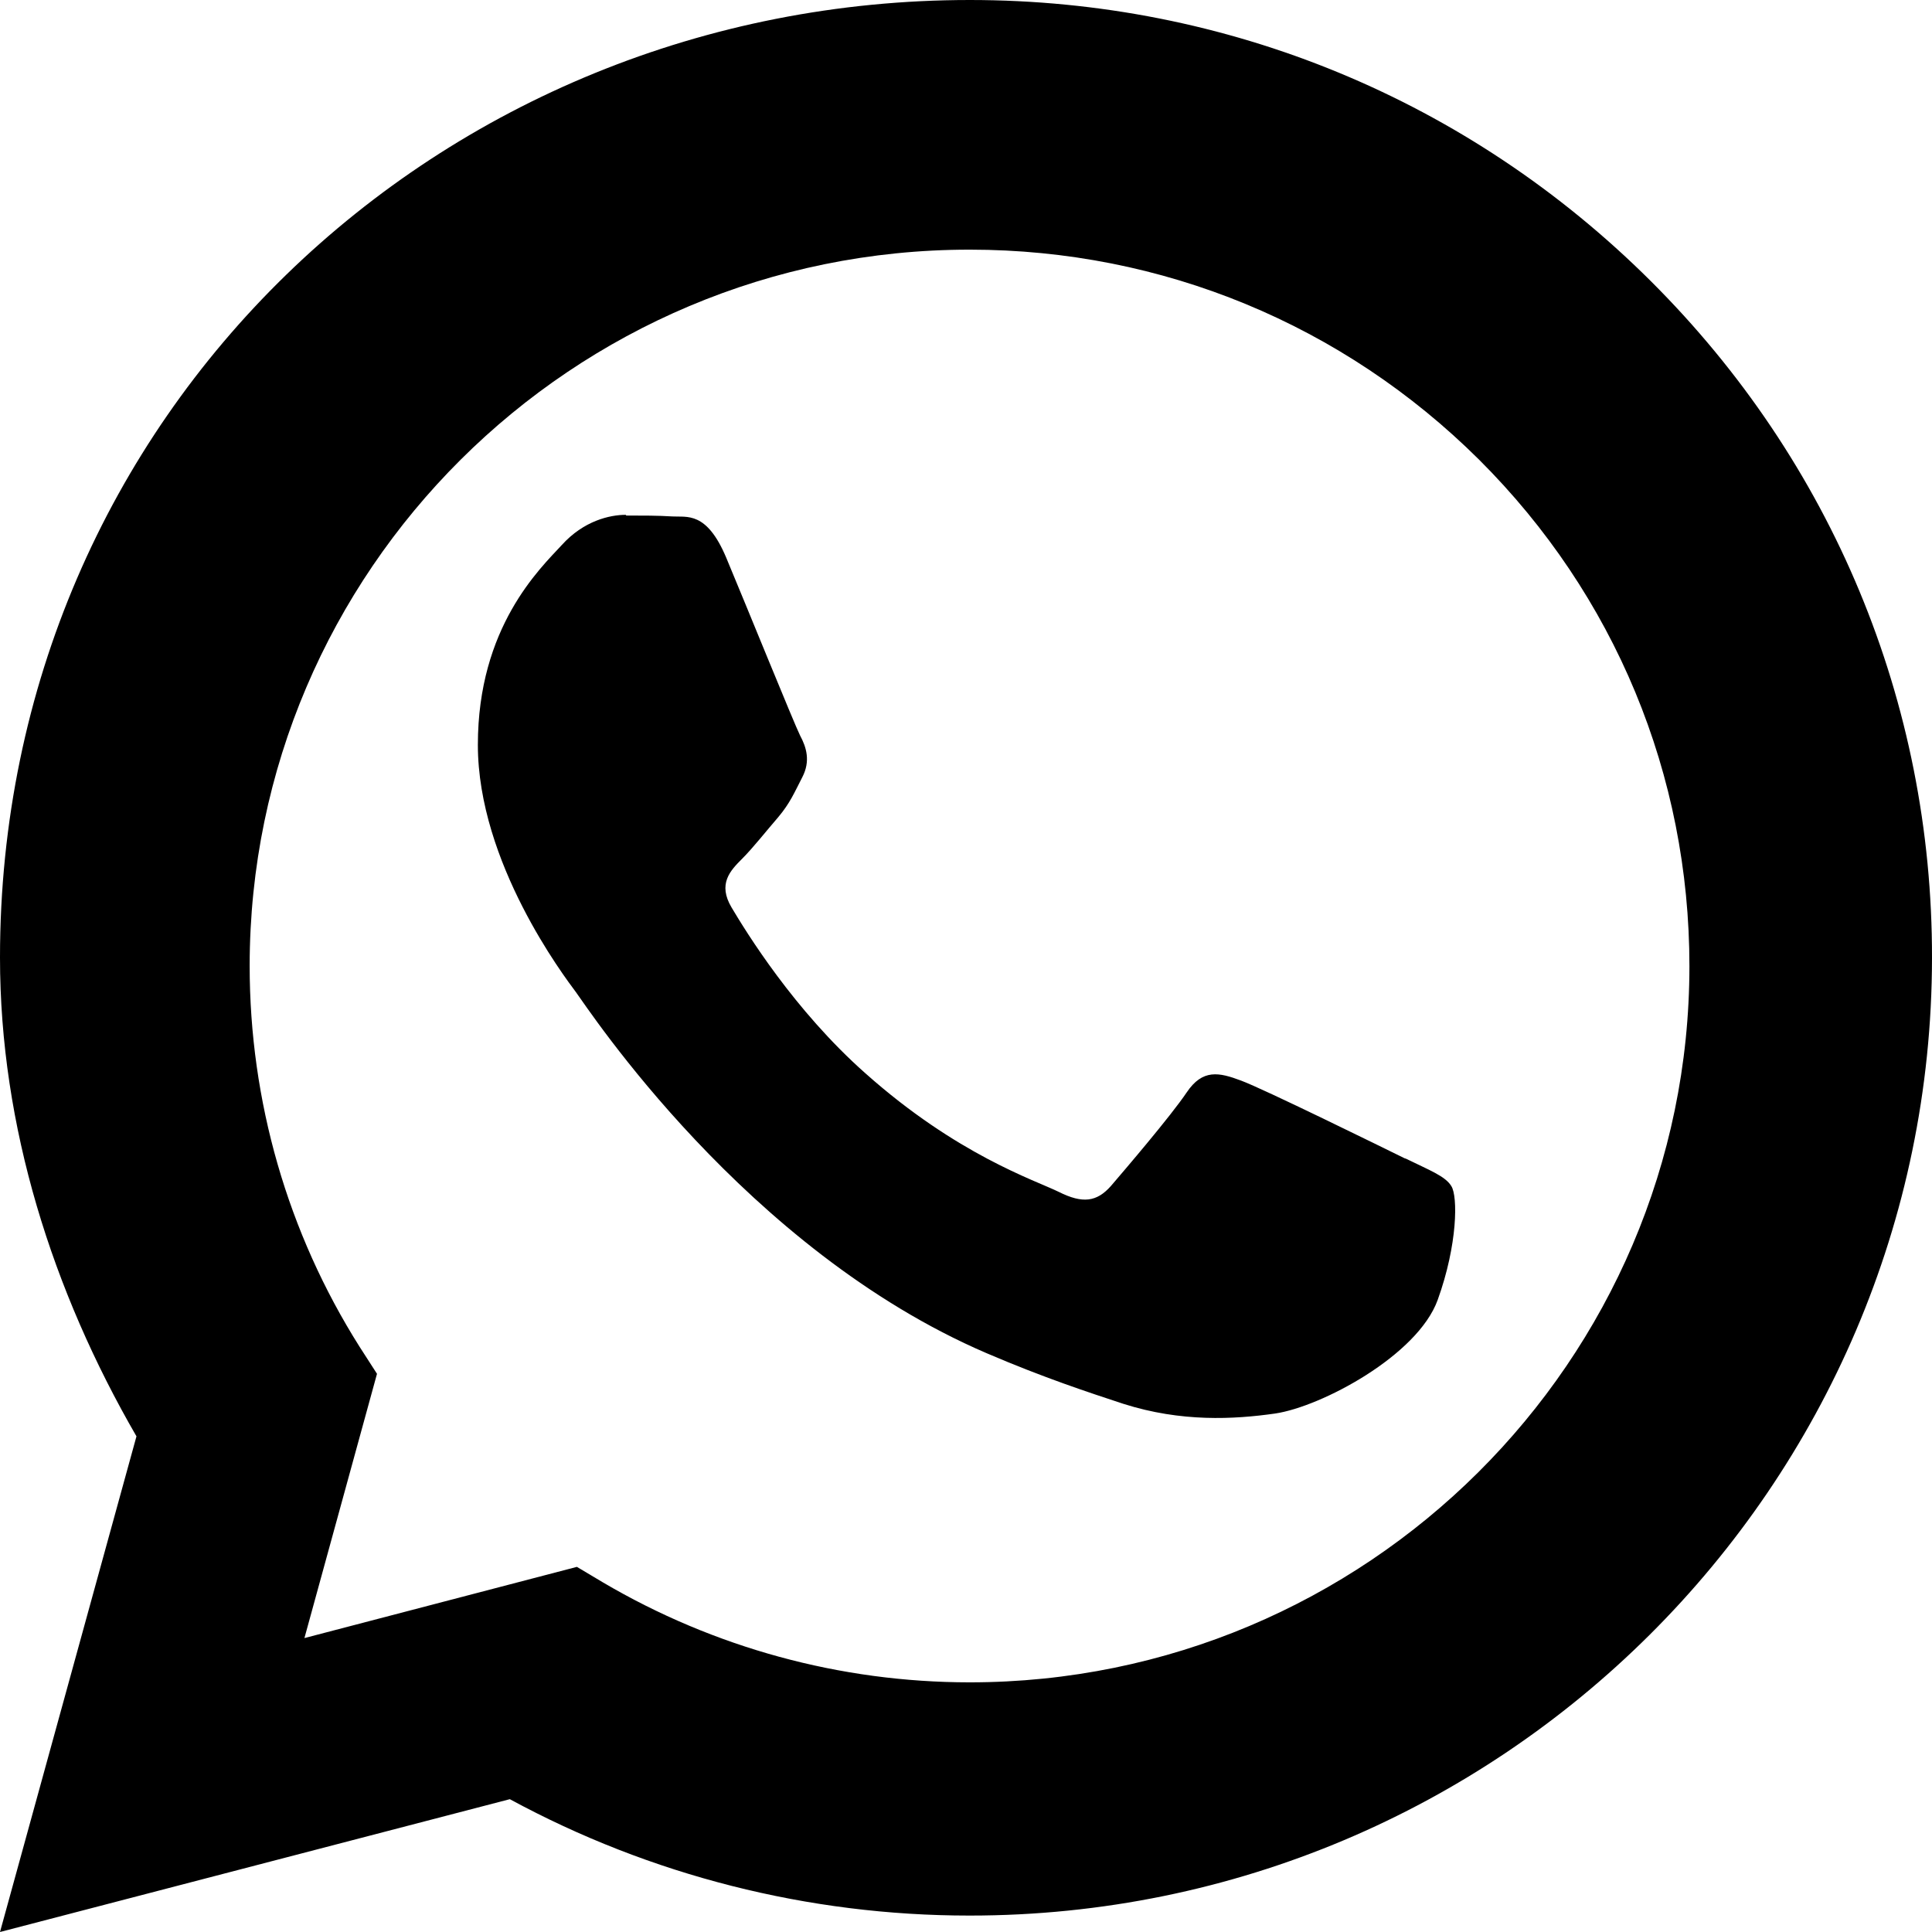
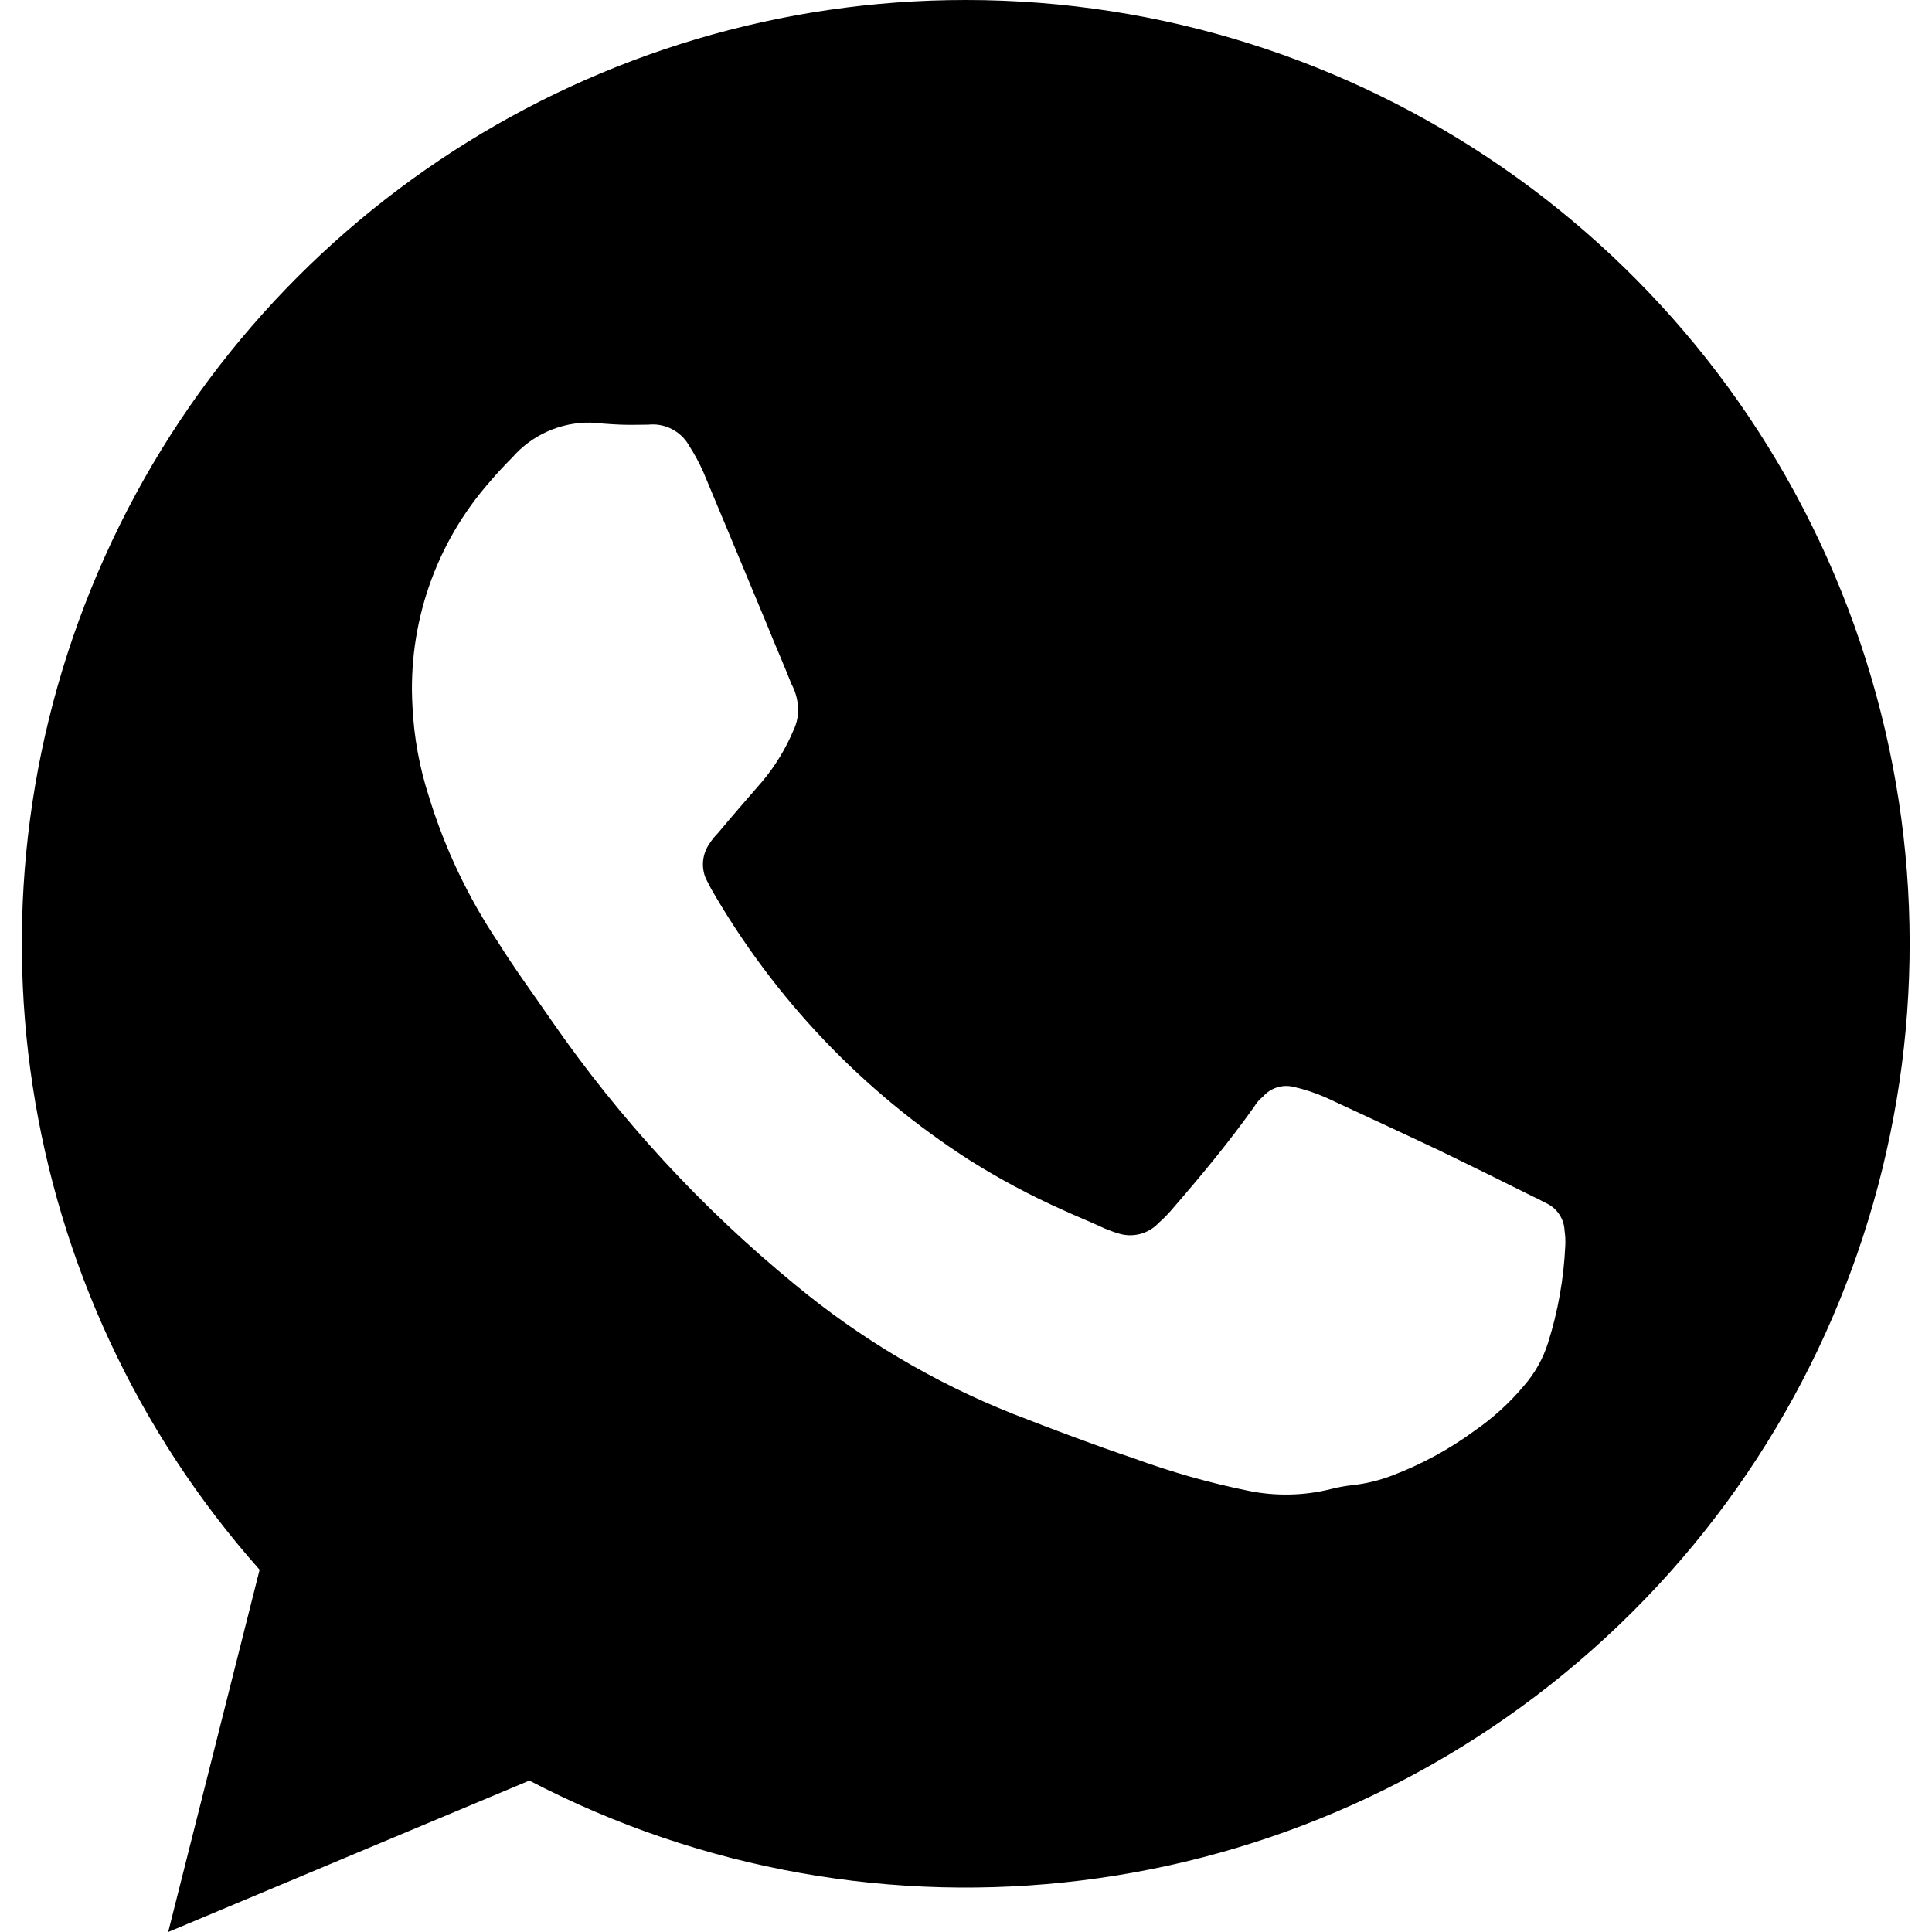
- <svg xmlns="http://www.w3.org/2000/svg" version="1.1" viewBox="0 0 4.233 4.233" height="16" width="16">
-   <path style="fill:#000000;" d="M 2.125,0 C 0.964,0 0,0.906 0,2.098 c 0,0.37 0.115,0.731 0.299,1.049 L 0,4.233 1.117,3.942 c 0.308,0.167 0.654,0.255 1.007,0.255 h 0.001 c 1.162,0 2.107,-0.941 2.108,-2.098 C 4.234,1.539 4.014,1.011 3.616,0.615 3.218,0.219 2.689,0 2.125,0 Z m 5.168e-4,0.547 c 0.421,1.4e-4 0.817,0.164 1.115,0.46 0.298,0.297 0.461,0.691 0.461,1.11 -3.575e-4,0.865 -0.708,1.569 -1.577,1.569 h -5.167e-4 c -0.283,-10e-5 -0.56,-0.076 -0.803,-0.219 l -0.057,-0.034 -0.597,0.156 0.159,-0.579 -0.038,-0.059 c -0.158,-0.25 -0.241,-0.539 -0.241,-0.835 3.19e-4,-0.865 0.707,-1.569 1.577,-1.569 z M 1.371,1.128 c -0.035,0 -0.092,0.013 -0.14,0.066 -0.048,0.052 -0.184,0.18 -0.184,0.438 0,0.258 0.189,0.507 0.215,0.542 0.026,0.035 0.371,0.564 0.9,0.791 0.126,0.054 0.224,0.086 0.3,0.111 0.126,0.04 0.241,0.034 0.332,0.021 0.101,-0.015 0.312,-0.127 0.356,-0.249 0.044,-0.122 0.044,-0.227 0.03,-0.249 -0.013,-0.022 -0.048,-0.035 -0.101,-0.061 v 5.2e-4 c -0.053,-0.026 -0.311,-0.153 -0.36,-0.171 -0.048,-0.018 -0.084,-0.026 -0.119,0.026 -0.035,0.052 -0.136,0.17 -0.166,0.205 -0.031,0.035 -0.062,0.039 -0.114,0.013 -0.053,-0.026 -0.223,-0.081 -0.424,-0.26 -0.157,-0.139 -0.262,-0.311 -0.293,-0.363 -0.031,-0.052 -0.003,-0.081 0.023,-0.107 0.024,-0.024 0.053,-0.061 0.079,-0.091 0.026,-0.031 0.035,-0.053 0.053,-0.088 0.018,-0.035 0.009,-0.065 -0.005,-0.091 -0.013,-0.026 -0.118,-0.285 -0.162,-0.39 -0.043,-0.102 -0.086,-0.088 -0.118,-0.09 -0.031,-0.002 -0.066,-0.002 -0.101,-0.002 z" />
+ <svg xmlns="http://www.w3.org/2000/svg" width="16" height="16" viewBox="0 0 16 16">
+   <path d="M8,0A7.814,7.814,0,0,0,2.15,13l-.757,3,2.991-1.254A7.816,7.816,0,1,0,8,0Zm4.82,11.121a.99.99,0,0,1-.2.356,2.063,2.063,0,0,1-.41.373,2.867,2.867,0,0,1-.682.37,1.312,1.312,0,0,1-.325.079,1.258,1.258,0,0,0-.174.031,1.544,1.544,0,0,1-.7.014,6.509,6.509,0,0,1-.94-.267c-.334-.112-.665-.238-1-.368a6.718,6.718,0,0,1-1.807-1.072A10.706,10.706,0,0,1,4.566,8.45c-.146-.213-.3-.421-.438-.642A4.587,4.587,0,0,1,3.553,6.6a2.867,2.867,0,0,1-.137-.749,2.587,2.587,0,0,1,.642-1.863c.059-.07.123-.137.185-.2A.843.843,0,0,1,4.891,3.5c.081.006.166.014.25.017s.154,0,.227,0a.346.346,0,0,1,.339.174,1.619,1.619,0,0,1,.118.219c.177.421.354.85.53,1.271.065.163.137.325.2.485a.458.458,0,0,1,.053.18.383.383,0,0,1-.036.2,1.649,1.649,0,0,1-.258.424c-.123.143-.247.283-.368.429a.529.529,0,0,0-.07.087.3.3,0,0,0-.031.289l.045.087A6.542,6.542,0,0,0,8.031,9.609a6.166,6.166,0,0,0,.772.412c.115.053.233.1.348.154.034.011.067.028.1.036a.322.322,0,0,0,.345-.084,1.051,1.051,0,0,0,.1-.1c.241-.278.477-.561.69-.861a.3.3,0,0,1,.073-.084A.257.257,0,0,1,10.71,9a1.474,1.474,0,0,1,.272.09c.314.146.631.292.943.44.261.126.522.255.78.384.036.014.073.039.112.056a.263.263,0,0,1,.14.222.608.608,0,0,1,.006.123A3.132,3.132,0,0,1,12.82,11.121Z" />
</svg>
